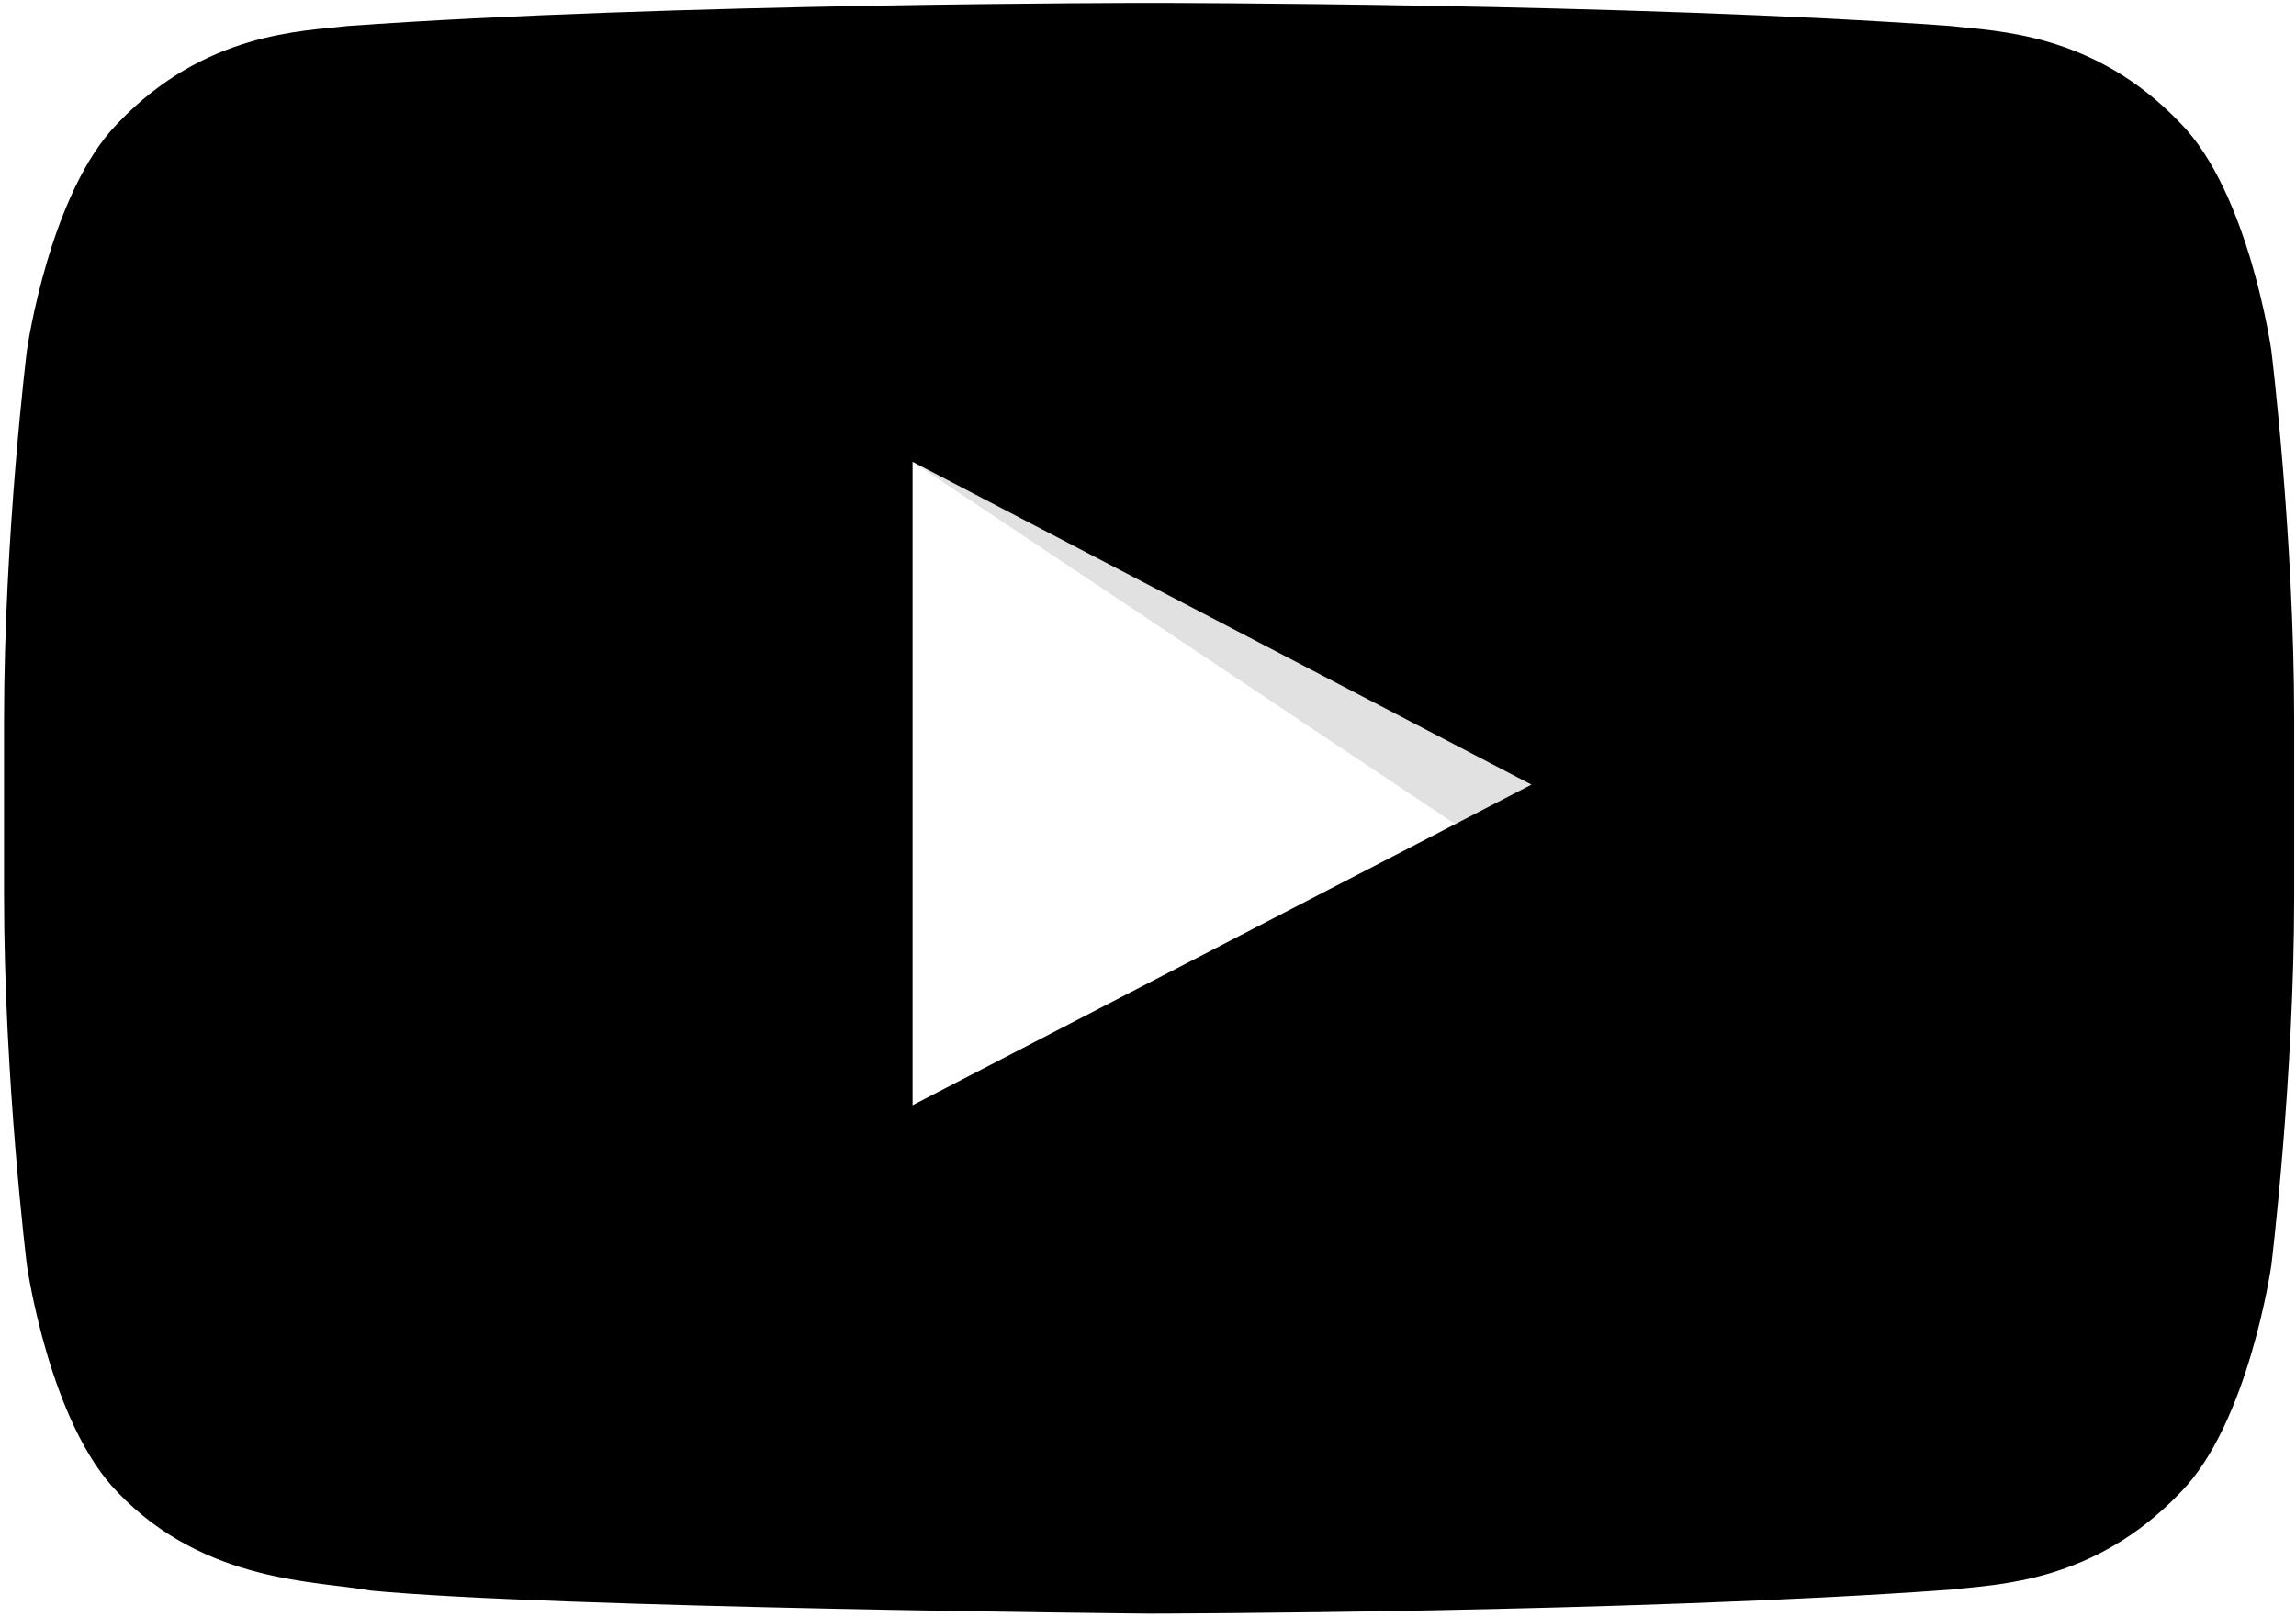
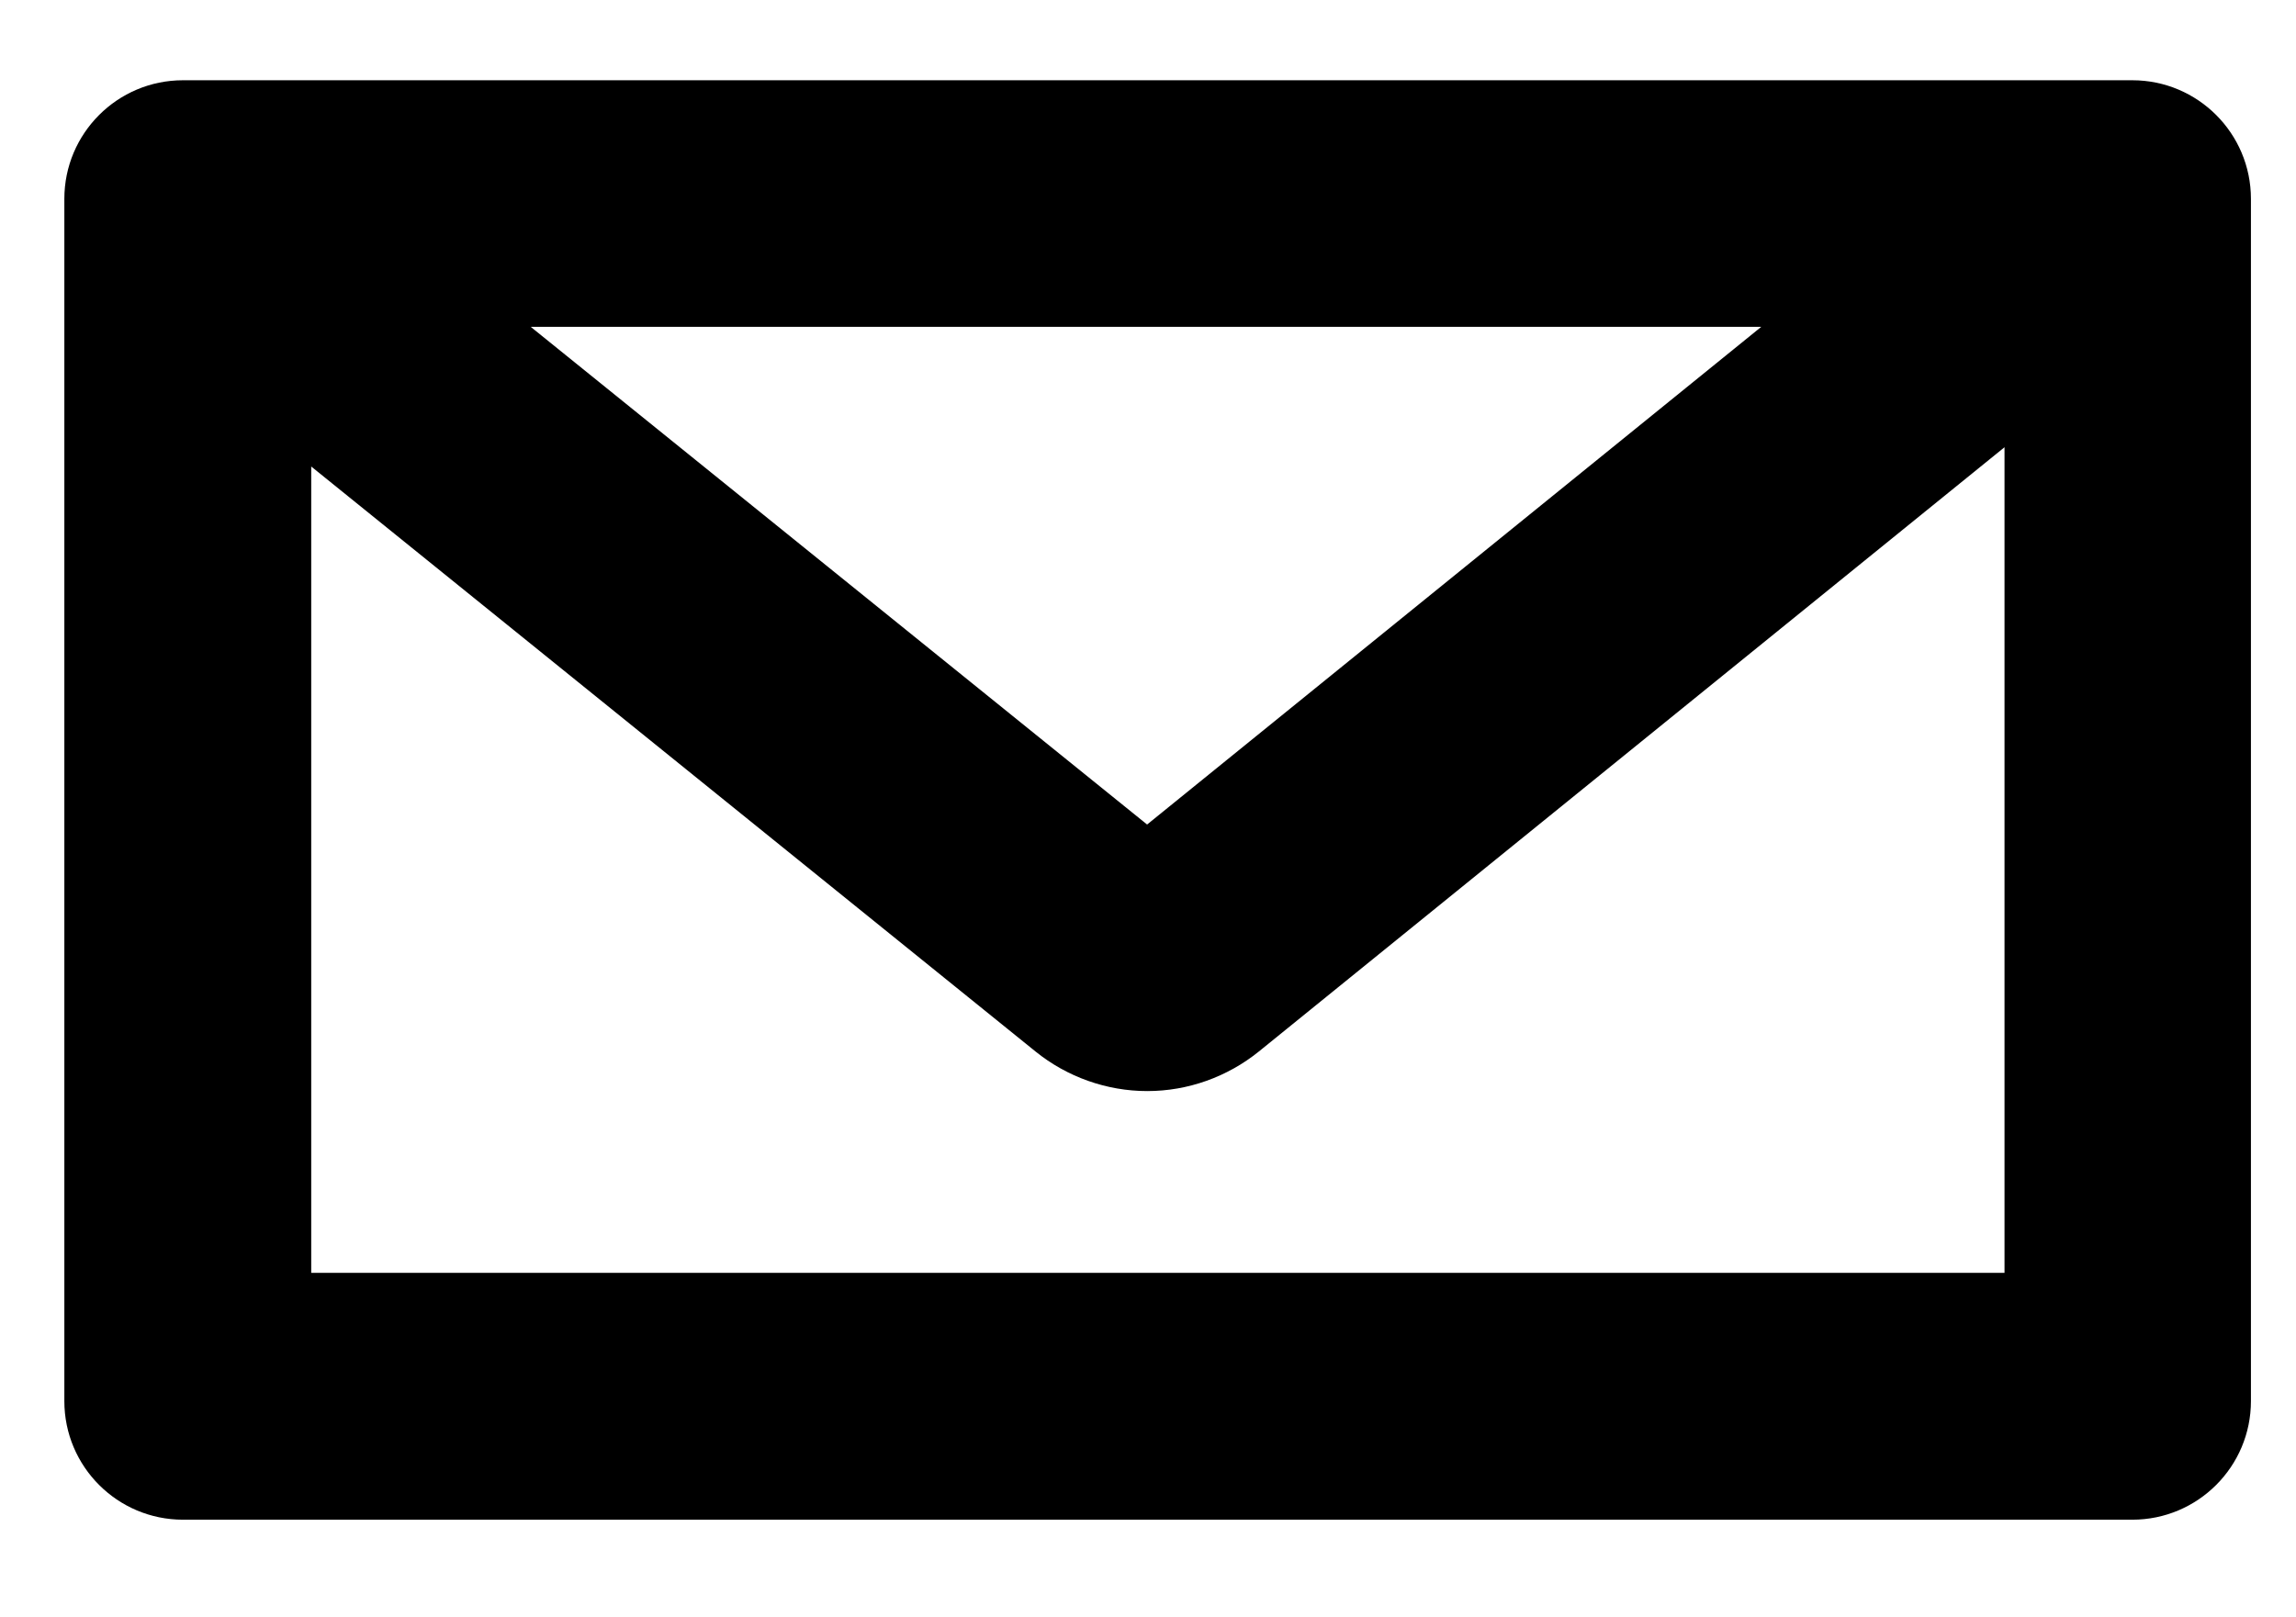
<svg xmlns="http://www.w3.org/2000/svg" version="1.1" id="YouTube_Icon" x="0px" y="0px" viewBox="0 0 1024 721" style="enable-background:new 0 0 1024 721;" xml:space="preserve">
-   <style type="text/css">
- 	.st0{opacity:0.12;fill-rule:evenodd;clip-rule:evenodd;}
- </style>
-   <path id="The_Sharpness" class="st0" d="M407,206l242,161.6l34-17.6L407,206z" />
-   <g id="Lozenge">
-     <g>
-       <path d="M1013,156.3c0,0-10-70.4-40.6-101.4C933.6,14.2,890,14,870.1,11.6C727.1,1.3,512.7,1.3,512.7,1.3h-0.4    c0,0-214.4,0-357.4,10.3C135,14,91.4,14.2,52.6,54.9C22,85.9,12,156.3,12,156.3S1.8,238.9,1.8,321.6v77.5    C1.8,481.8,12,564.4,12,564.4s10,70.4,40.6,101.4c38.9,40.7,89.9,39.4,112.6,43.7c81.7,7.8,347.3,10.3,347.3,10.3    s214.6-0.3,357.6-10.7c20-2.4,63.5-2.6,102.3-43.3c30.6-31,40.6-101.4,40.6-101.4s10.2-82.7,10.2-165.3v-77.5    C1023.2,238.9,1013,156.3,1013,156.3z M407,493l0-287l276,144L407,493z" />
-     </g>
-   </g>
+   <path d="M951,35.8H81.6c-29.2,0-52.9,23.7-52.9,52.9V625c0,29.2,23.7,52.9,52.9,52.9H951c29.2,0,52.9-23.7,52.9-52.9V88.7  C1003.9,59.5,980.2,35.8,951,35.8z M785.5,145.8l-273.9,222l-274.9-222H785.5z M138.8,567.9V208.1l323.1,261  c14,11.3,31.7,17.6,49.7,17.6c0,0,0,0,0.1,0c18.1,0,35.7-6.3,49.8-17.7l332.5-269.5v368.3H138.8z" />
</svg>
